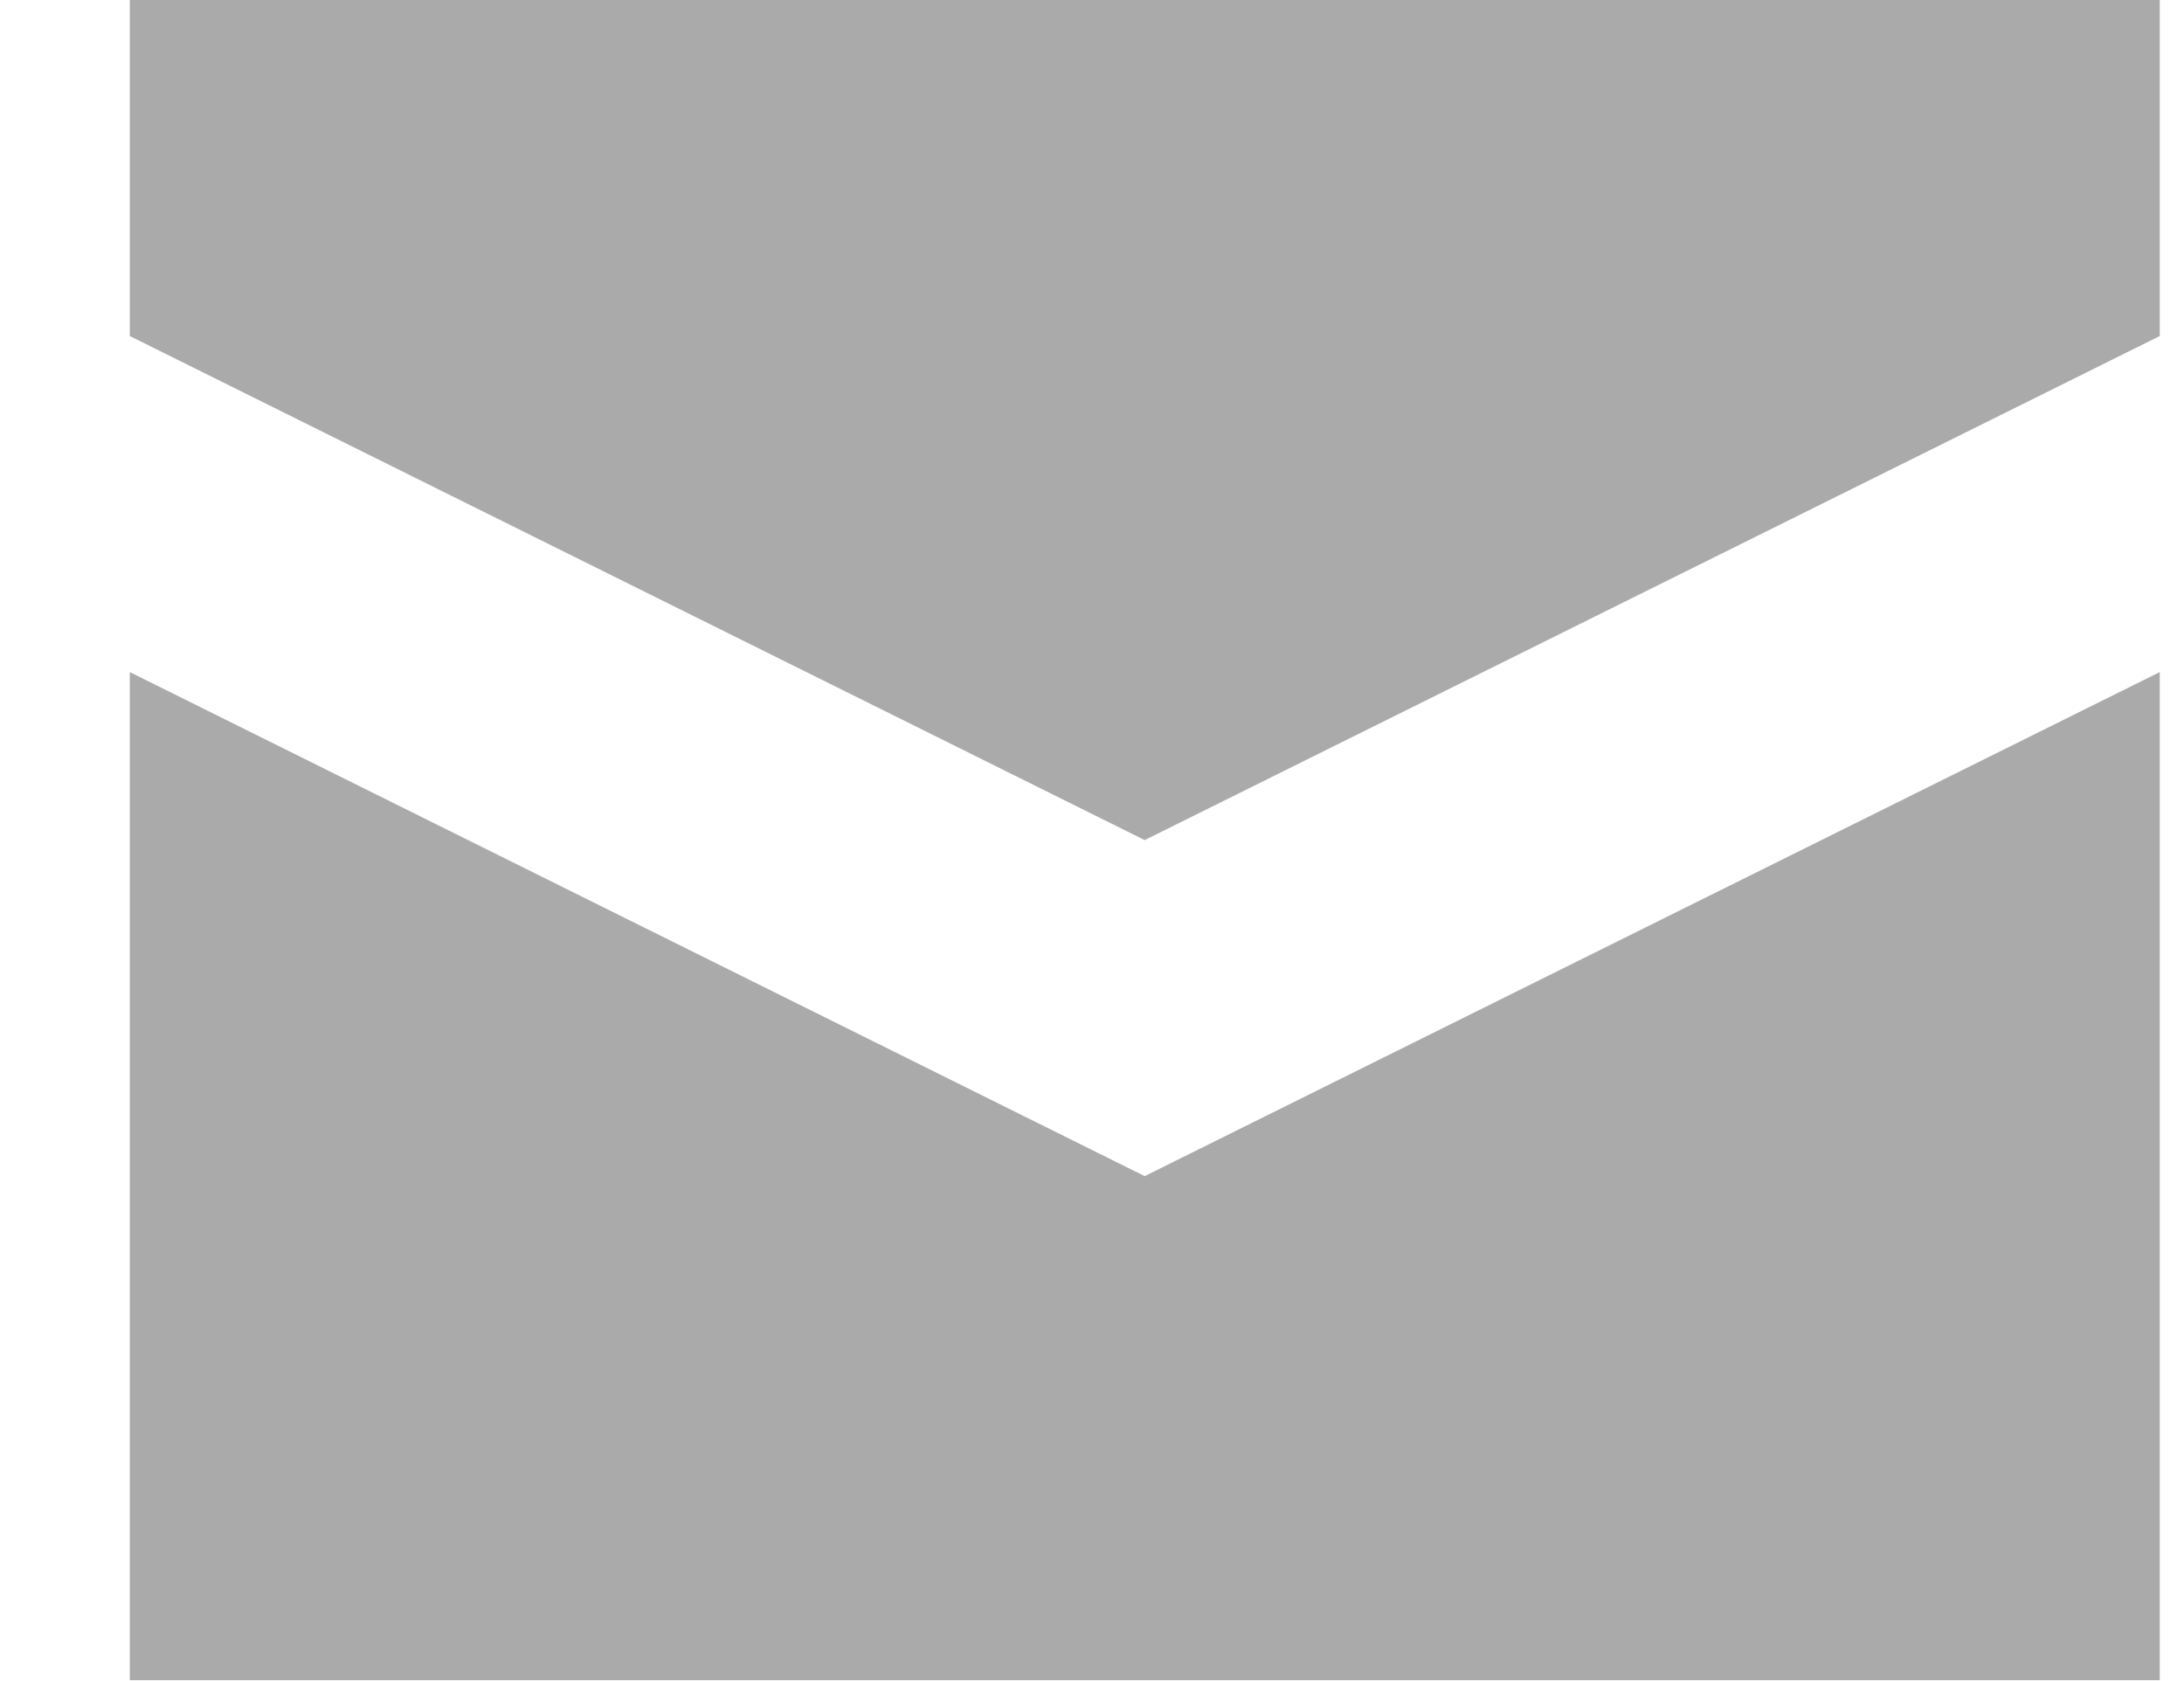
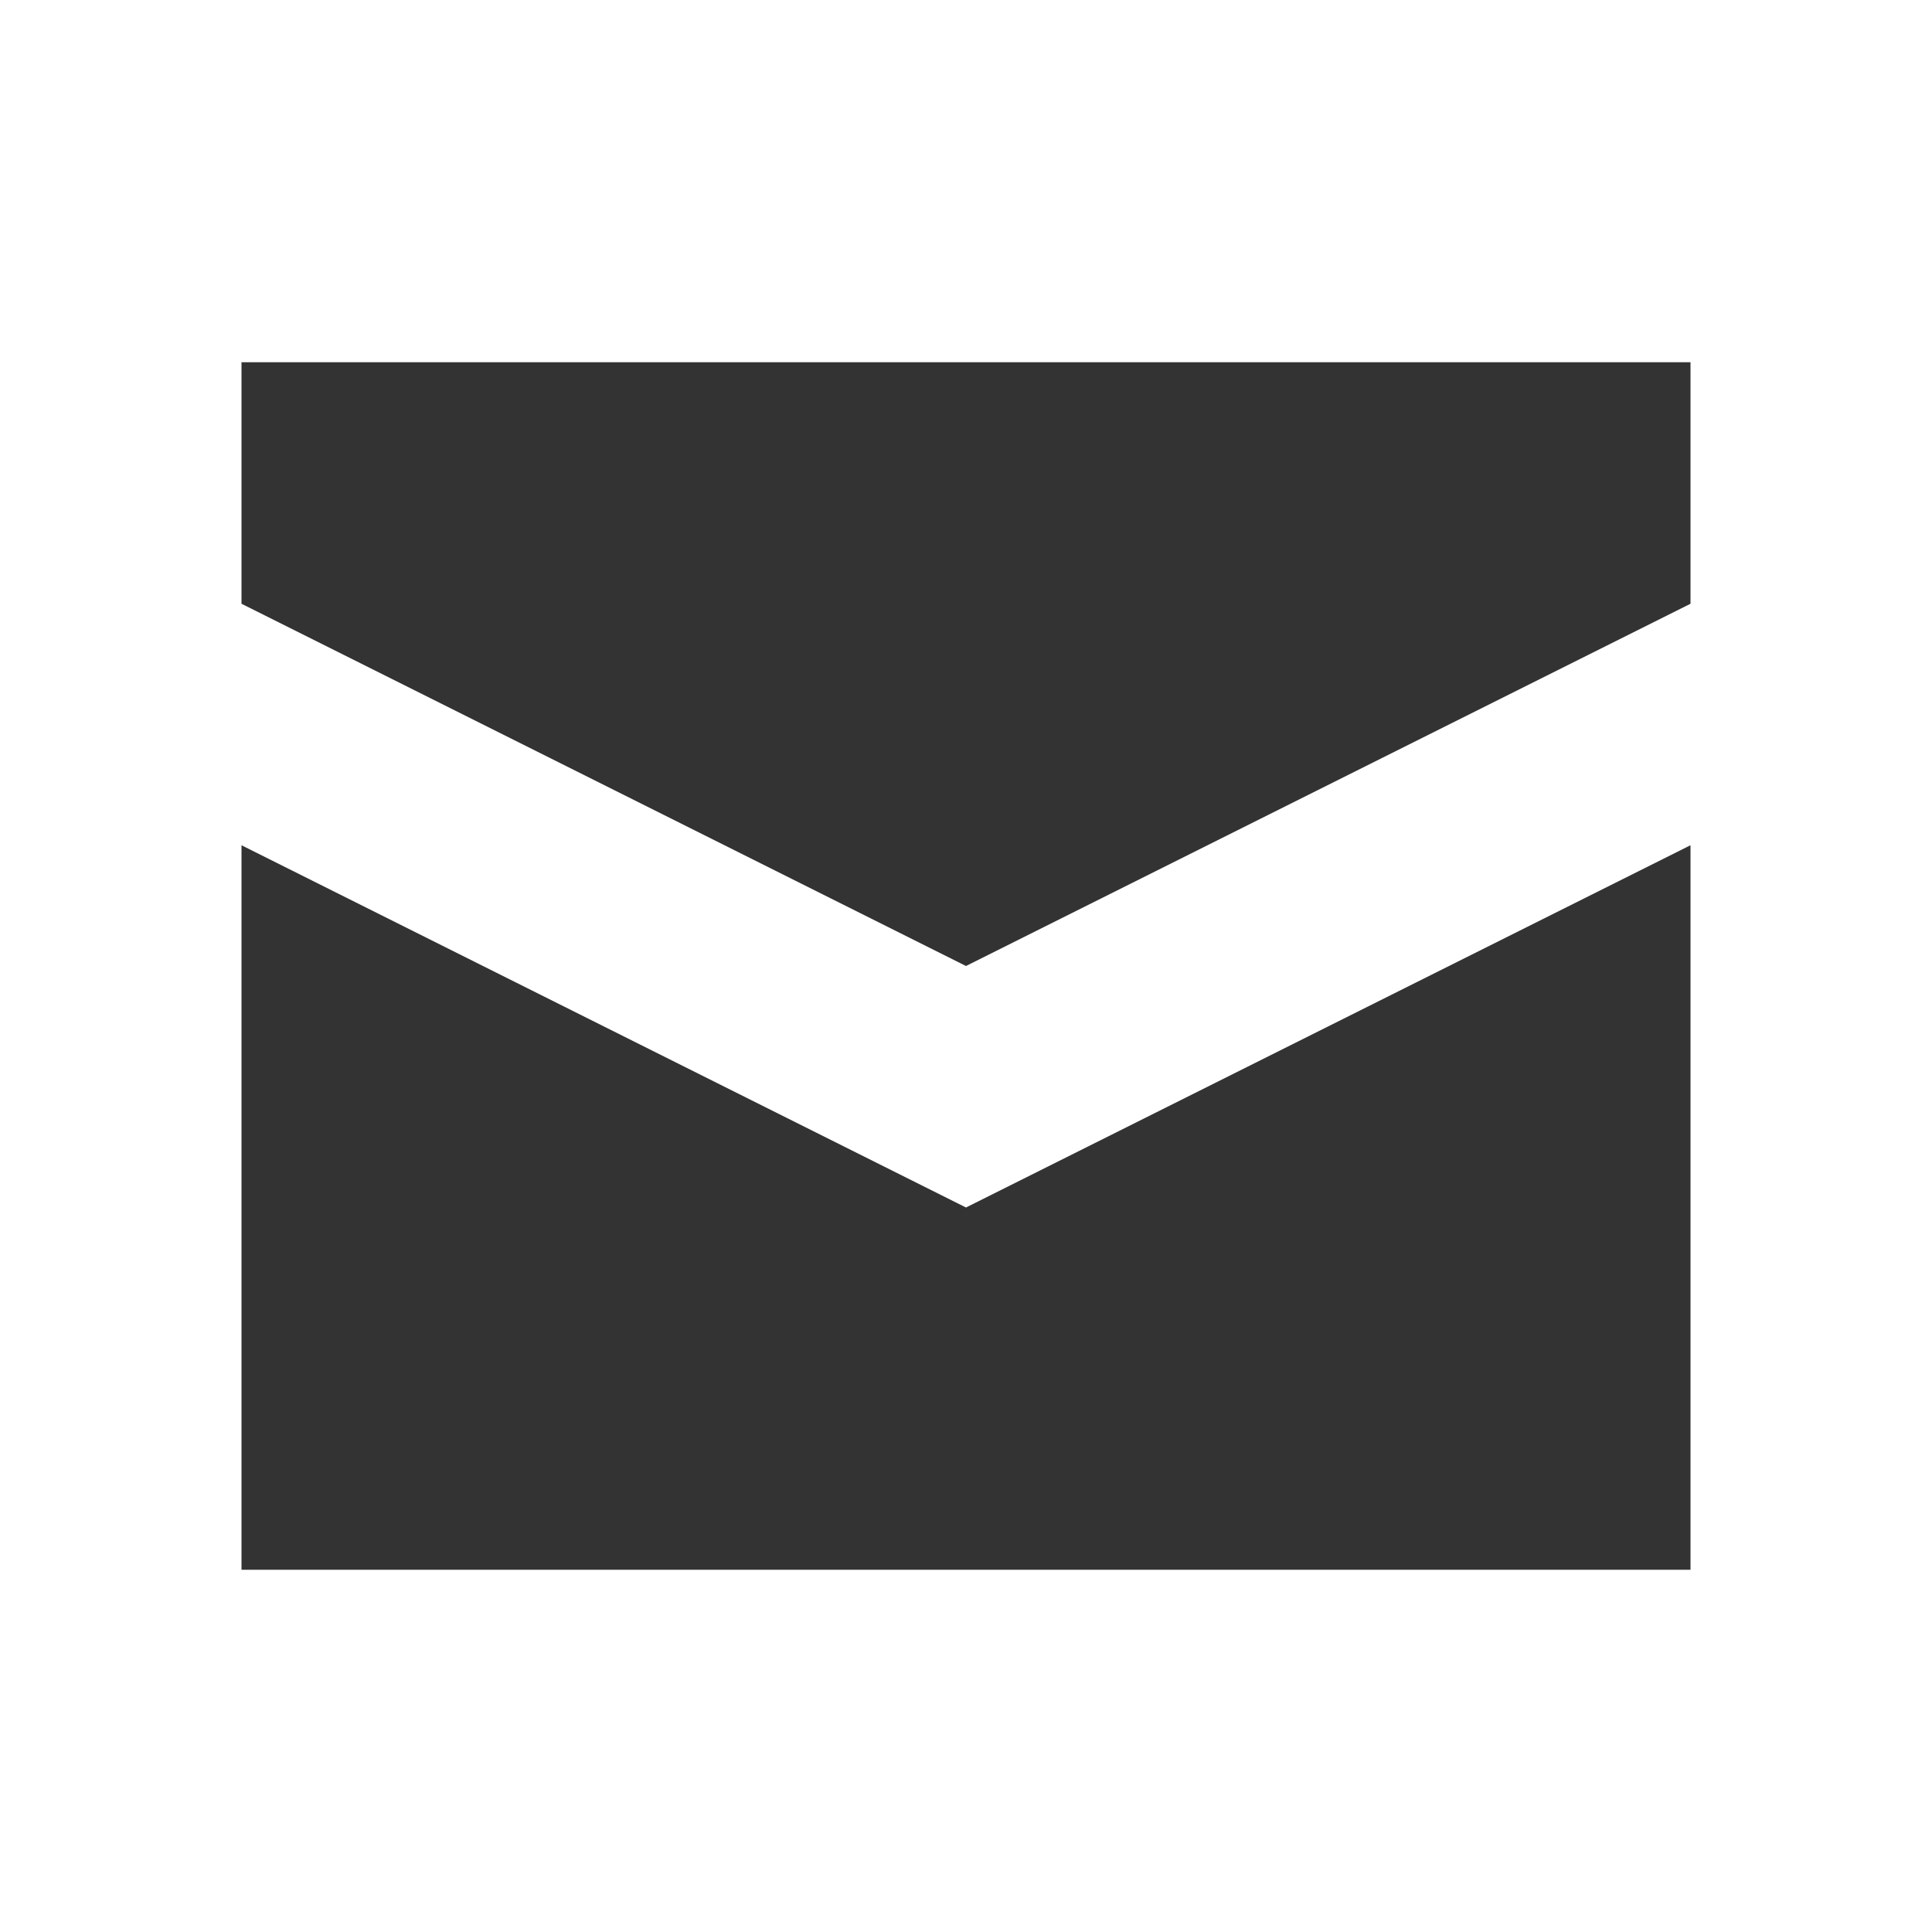
- <svg xmlns="http://www.w3.org/2000/svg" width="13px" height="10px" viewBox="0 0 13 10" version="1.1">
-   <g id="AOIs" stroke="none" stroke-width="1" fill="none" fill-rule="evenodd">
-     <g id="GFW-map---AOIs---Area-created" transform="translate(-187, -205)" fill="#AAAAAA">
-       <g id="panel" transform="translate(76, 0)">
-         <g id="Group-25">
-           <g id="Group-20" transform="translate(-1, 122)">
-             <g id="Group-5" transform="translate(110.7586, 22)">
-               <g id="Icons/16px/Share-Copy-4" transform="translate(0, 58)">
-                 <path d="M2.014,7 L8.055,10 L14.097,7 L14.097,13 L2.014,13 L2.014,7 Z M2.014,3 L14.097,3 L14.097,5 L8.055,8 L2.014,5 L2.014,3 Z" id="Combined-Shape" />
-               </g>
-             </g>
-           </g>
-         </g>
-       </g>
-     </g>
+ <svg xmlns="http://www.w3.org/2000/svg" width="16px" height="16px" viewBox="0 0 16 16" version="1.1">
+   <g id="Icons/16px/Subscription" stroke="none" stroke-width="1" fill="none" fill-rule="evenodd">
+     <path d="M2,7 L8,10 L14,7 L14,13 L2,13 L2,7 Z M2,3 L14,3 L14,5 L8,8 L2,5 L2,3 Z" id="Combined-Shape" fill="#333333" />
  </g>
</svg>
